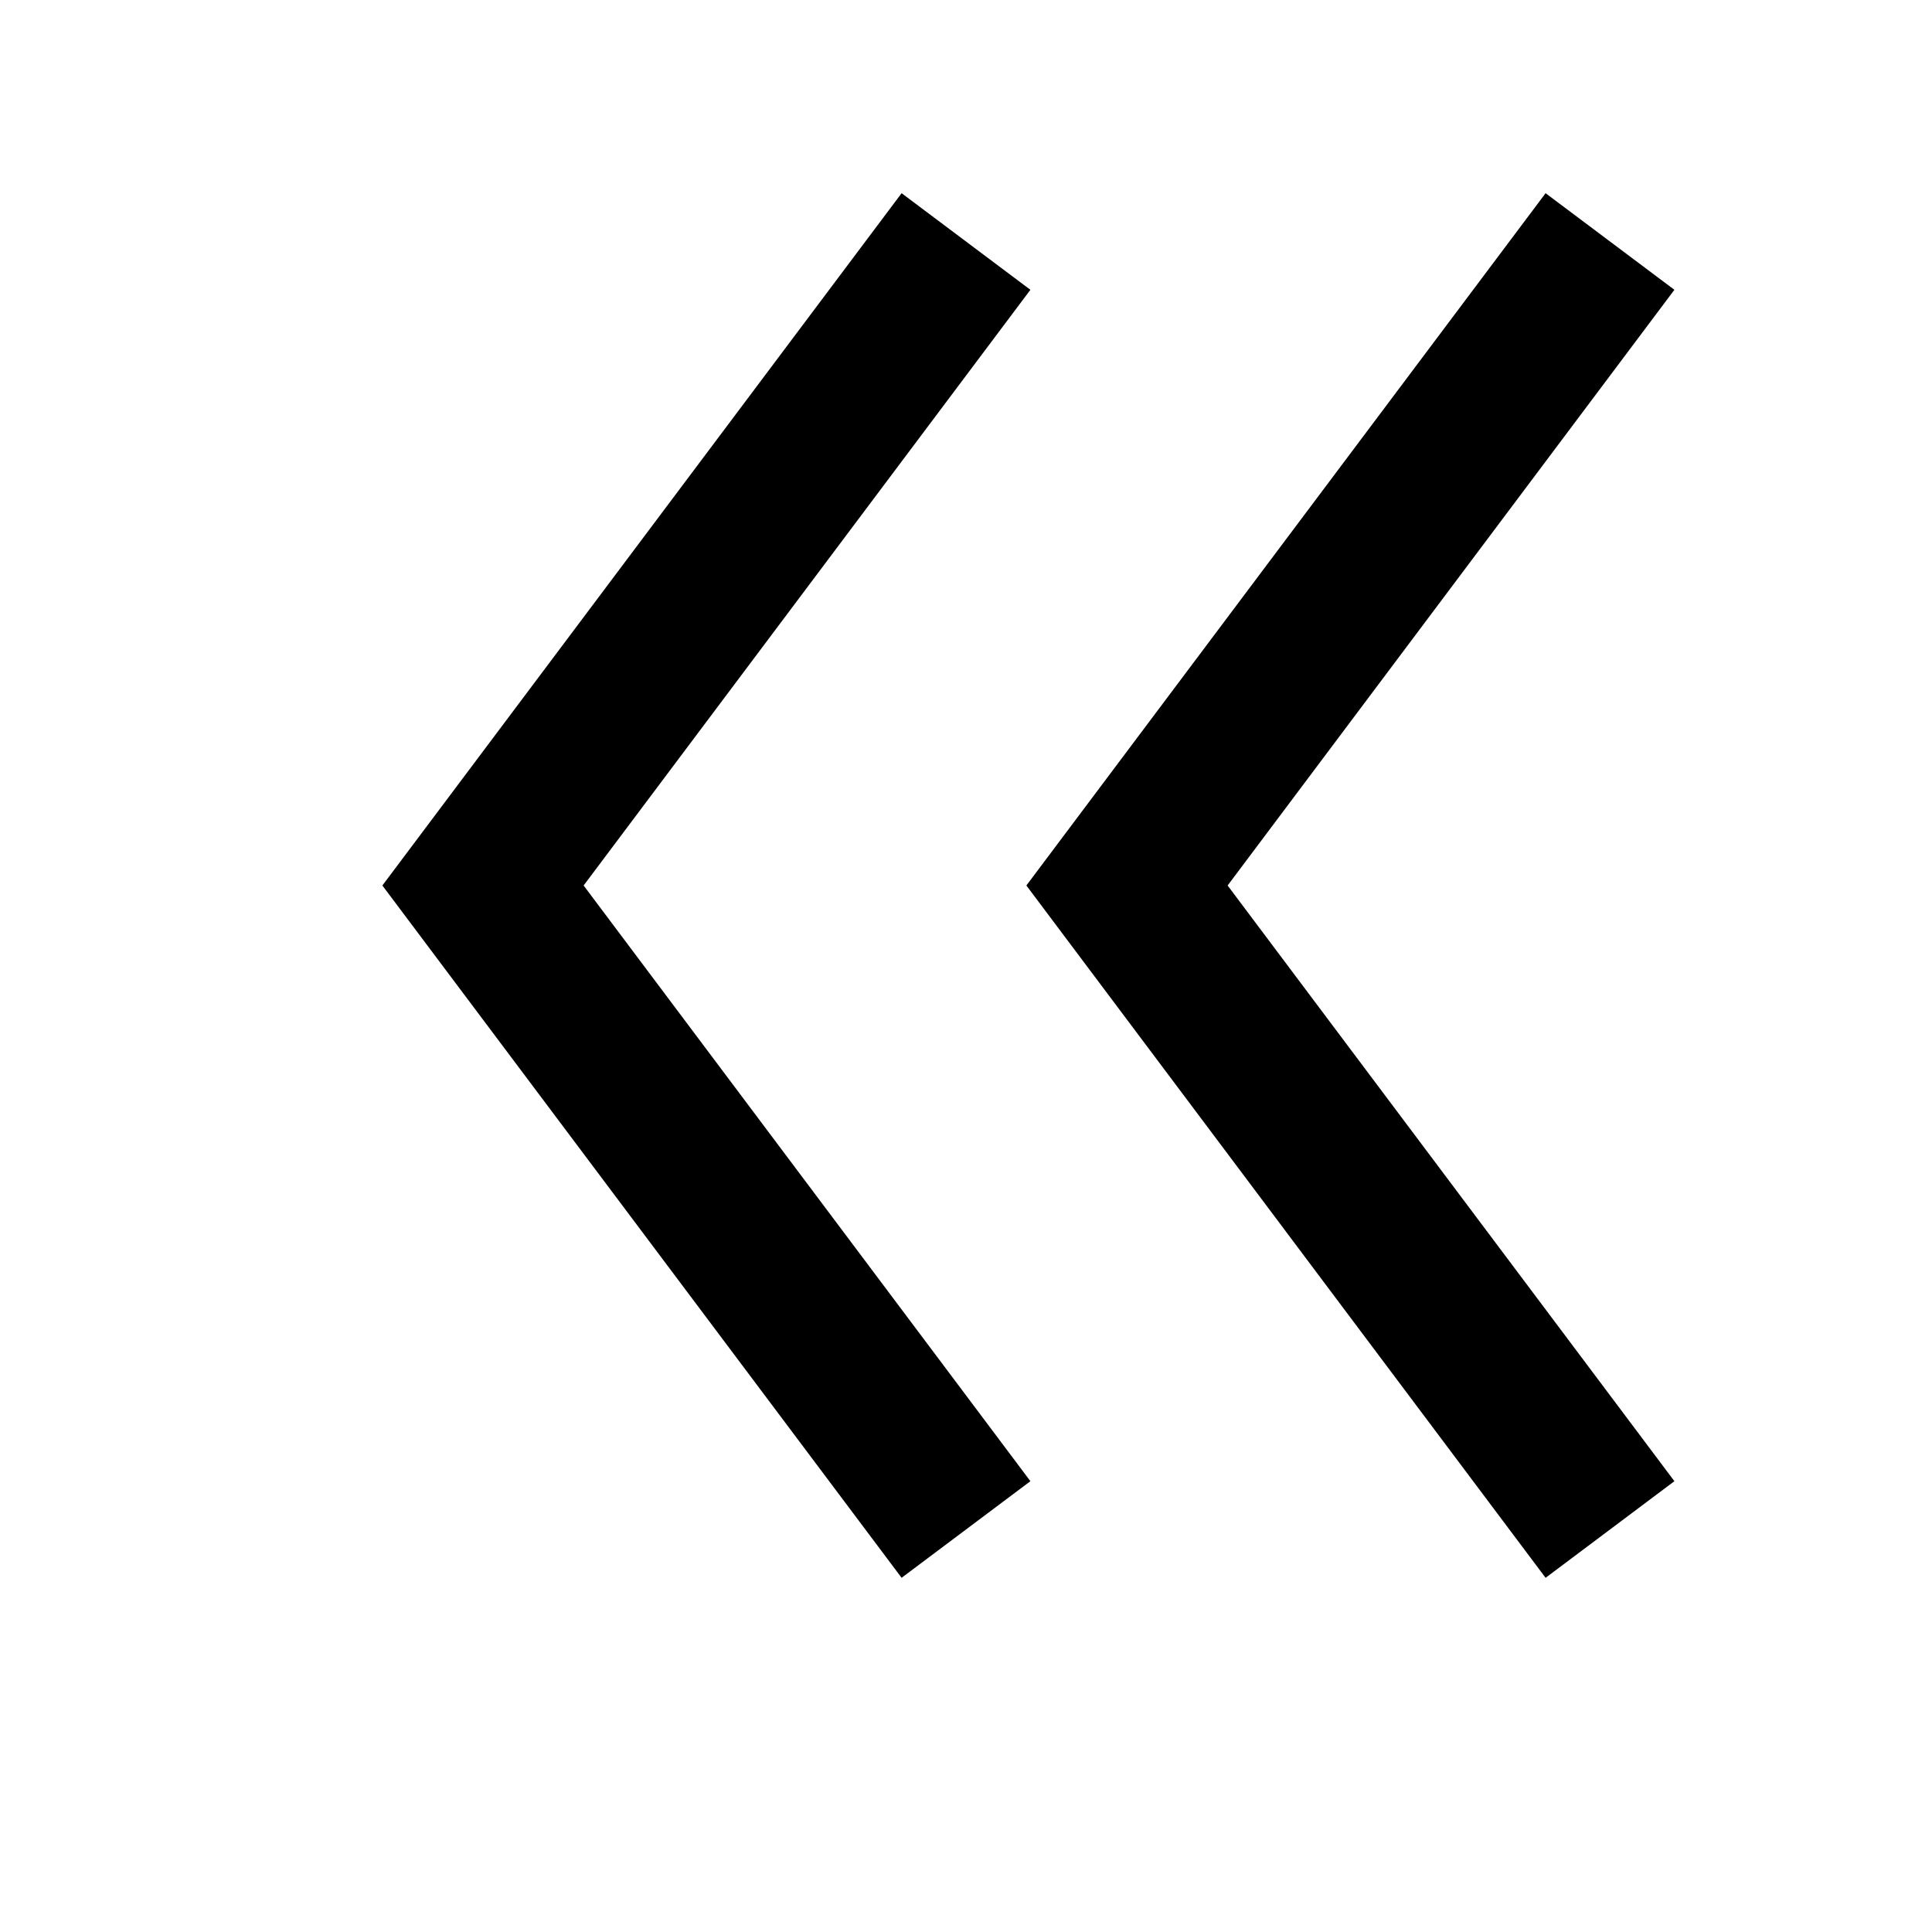
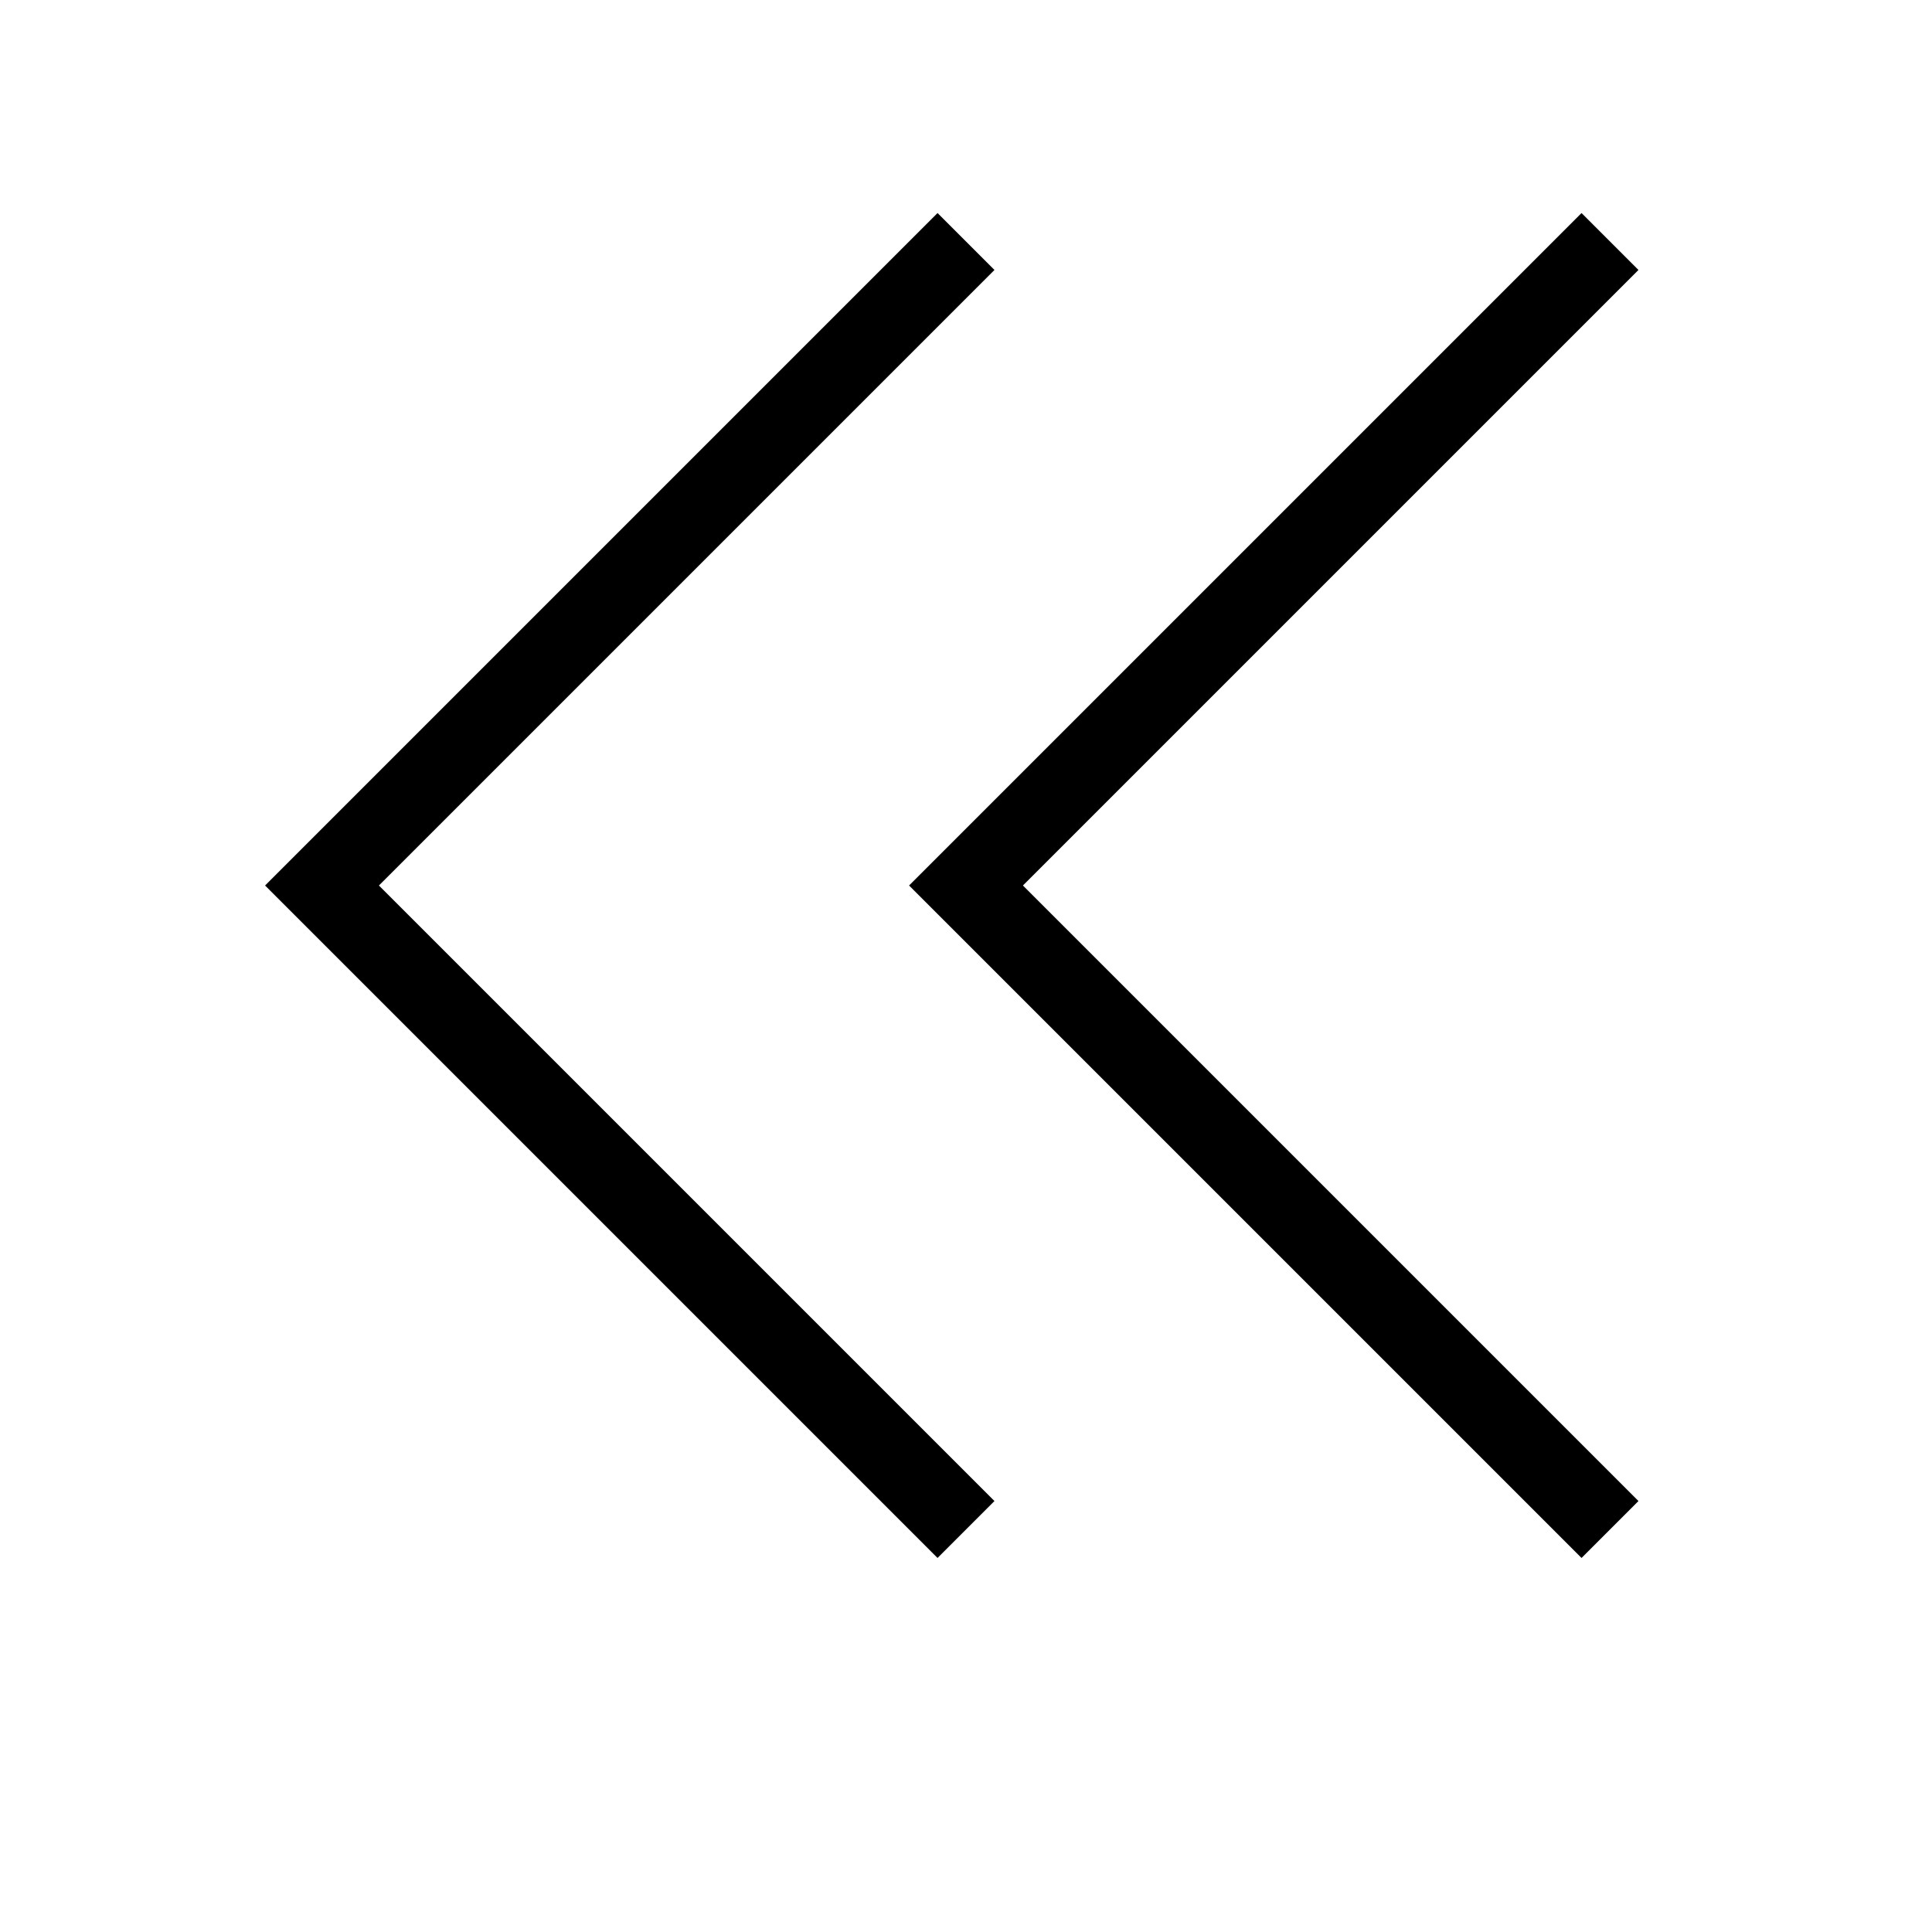
<svg xmlns="http://www.w3.org/2000/svg" viewBox="0 0 6 6">
-   <polyline points="3 0.75 1.5 2.75 3 4.75" fill="none" stroke="black" stroke-width="0.5" />
-   <polyline points="5 0.75 3.5 2.75 5 4.75" fill="none" stroke="black" stroke-width="0.5" />
+   <polyline points="3 0.75 1 2.75 3 4.75" fill="none" stroke="black" stroke-width="0.25" />
+   <polyline points="5 0.75 3 2.75 5 4.75" fill="none" stroke="black" stroke-width="0.25" />
</svg>
